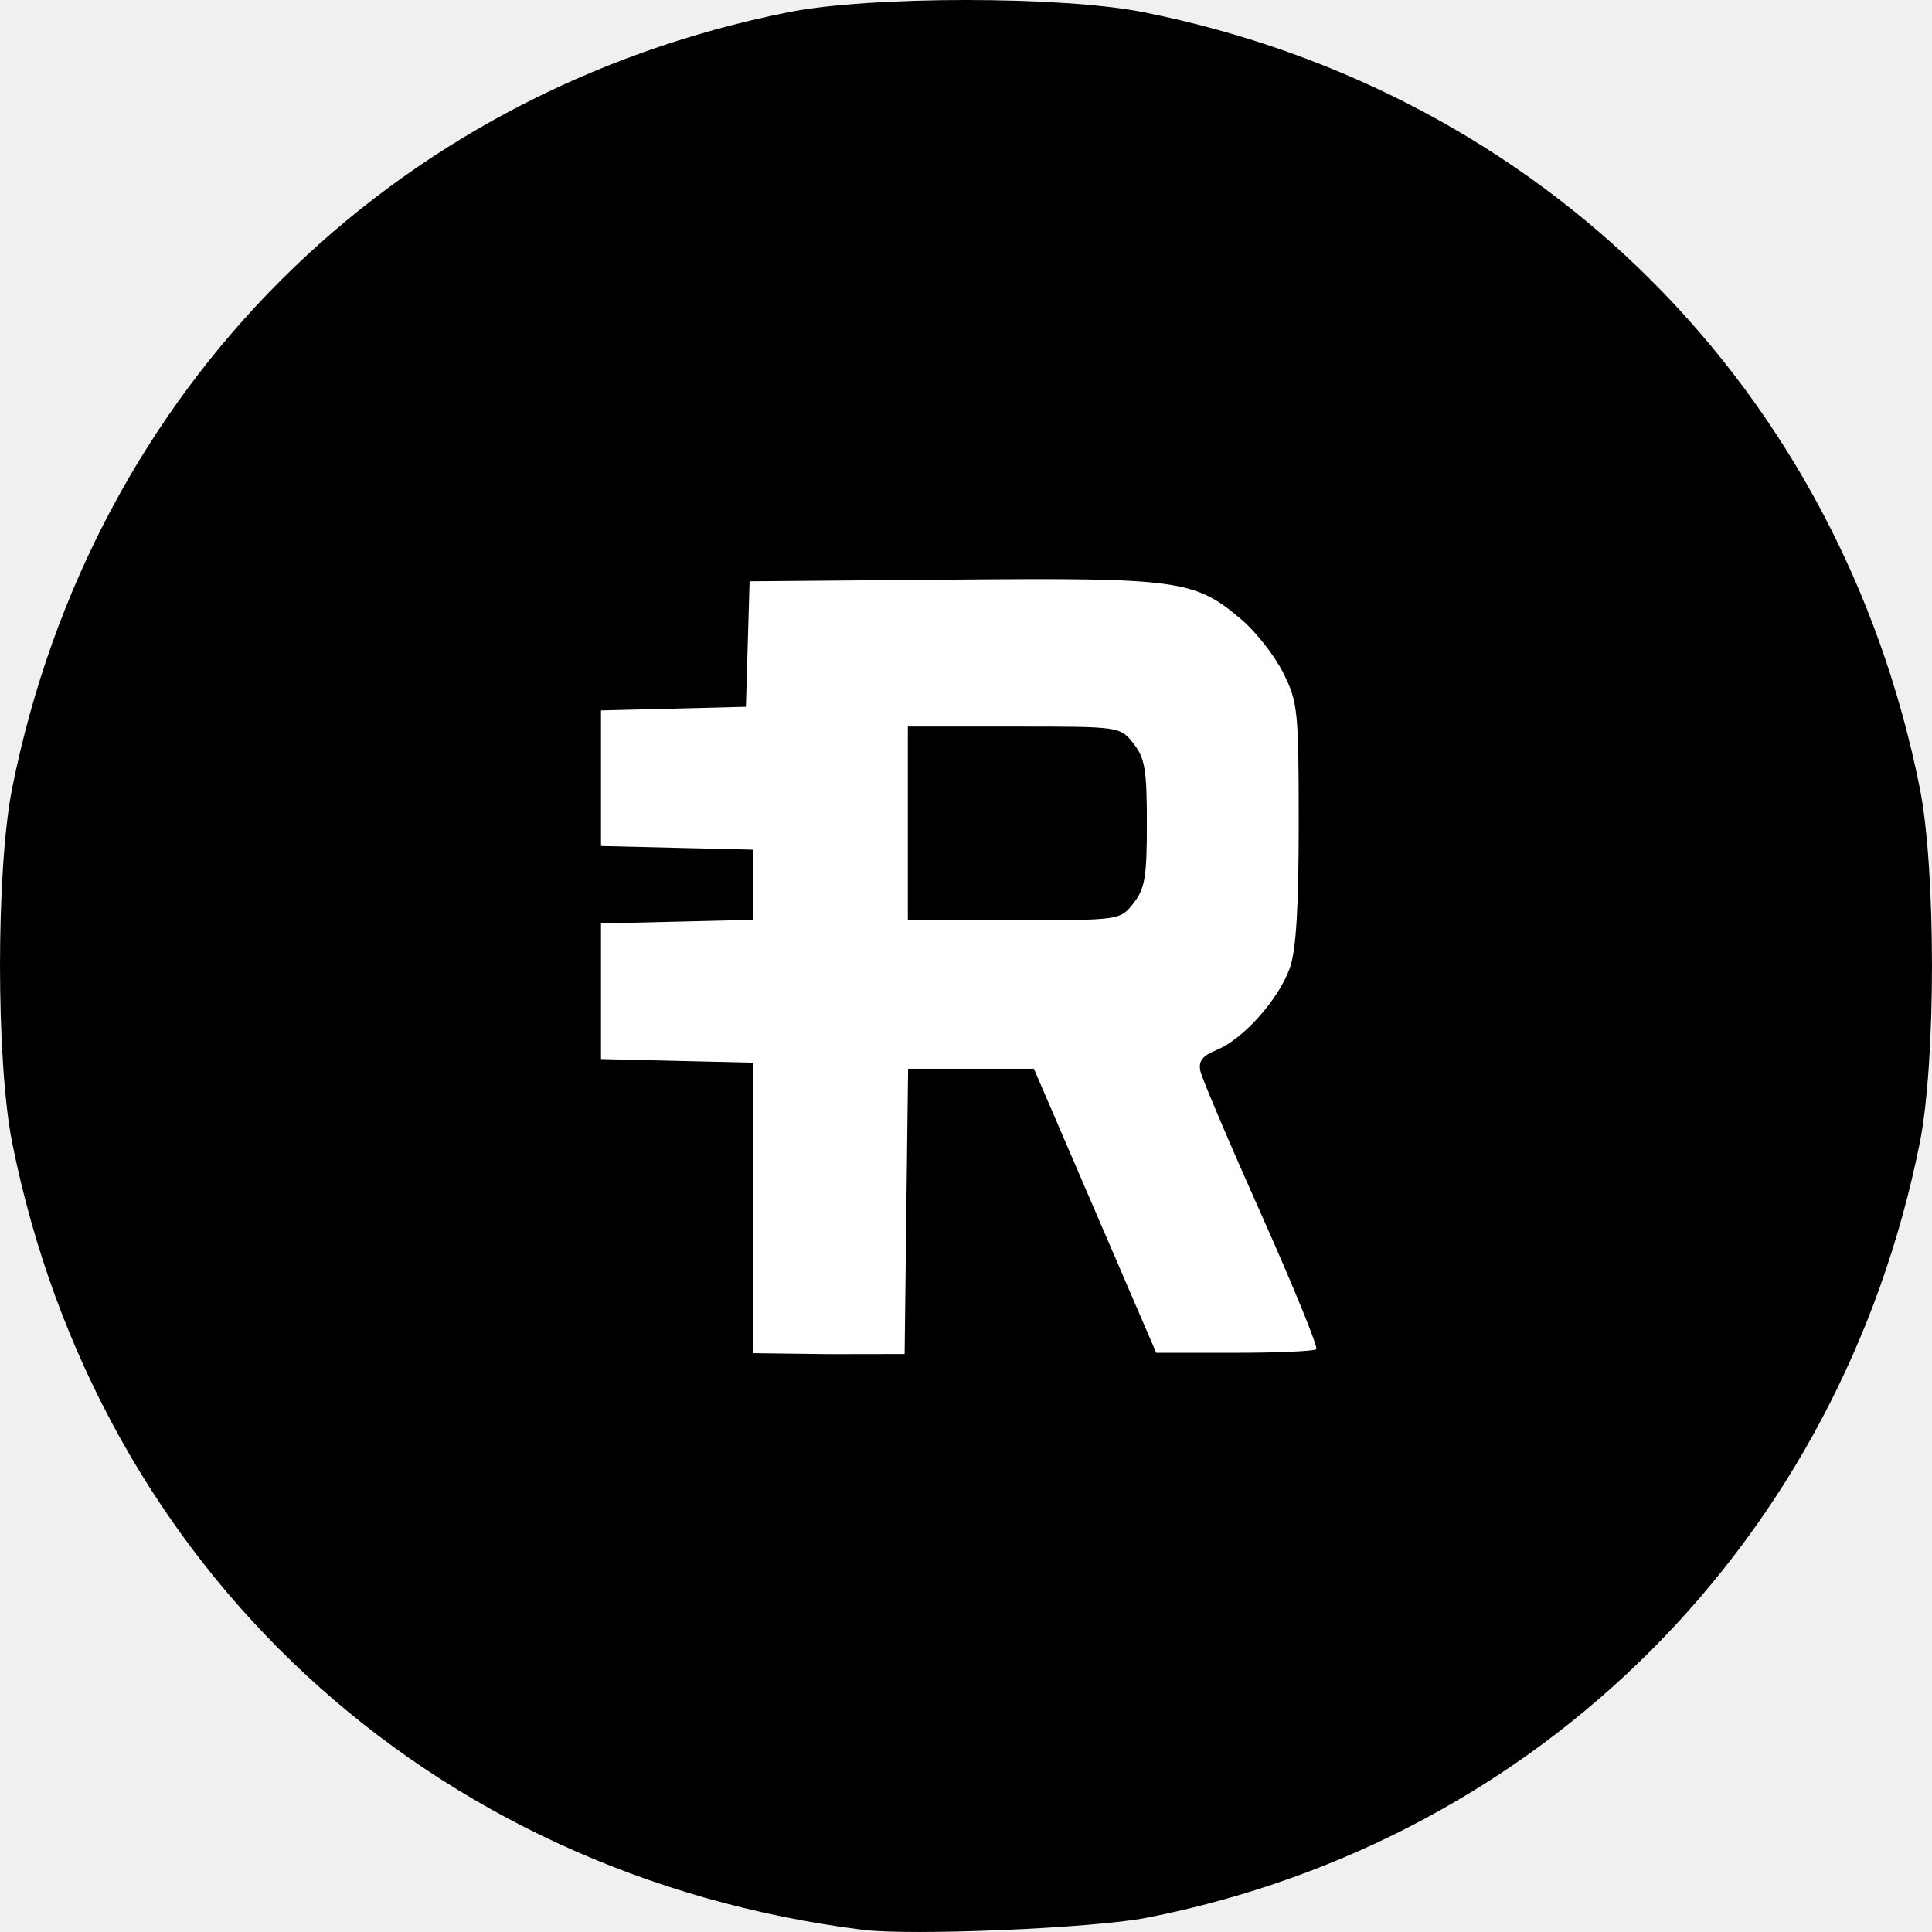
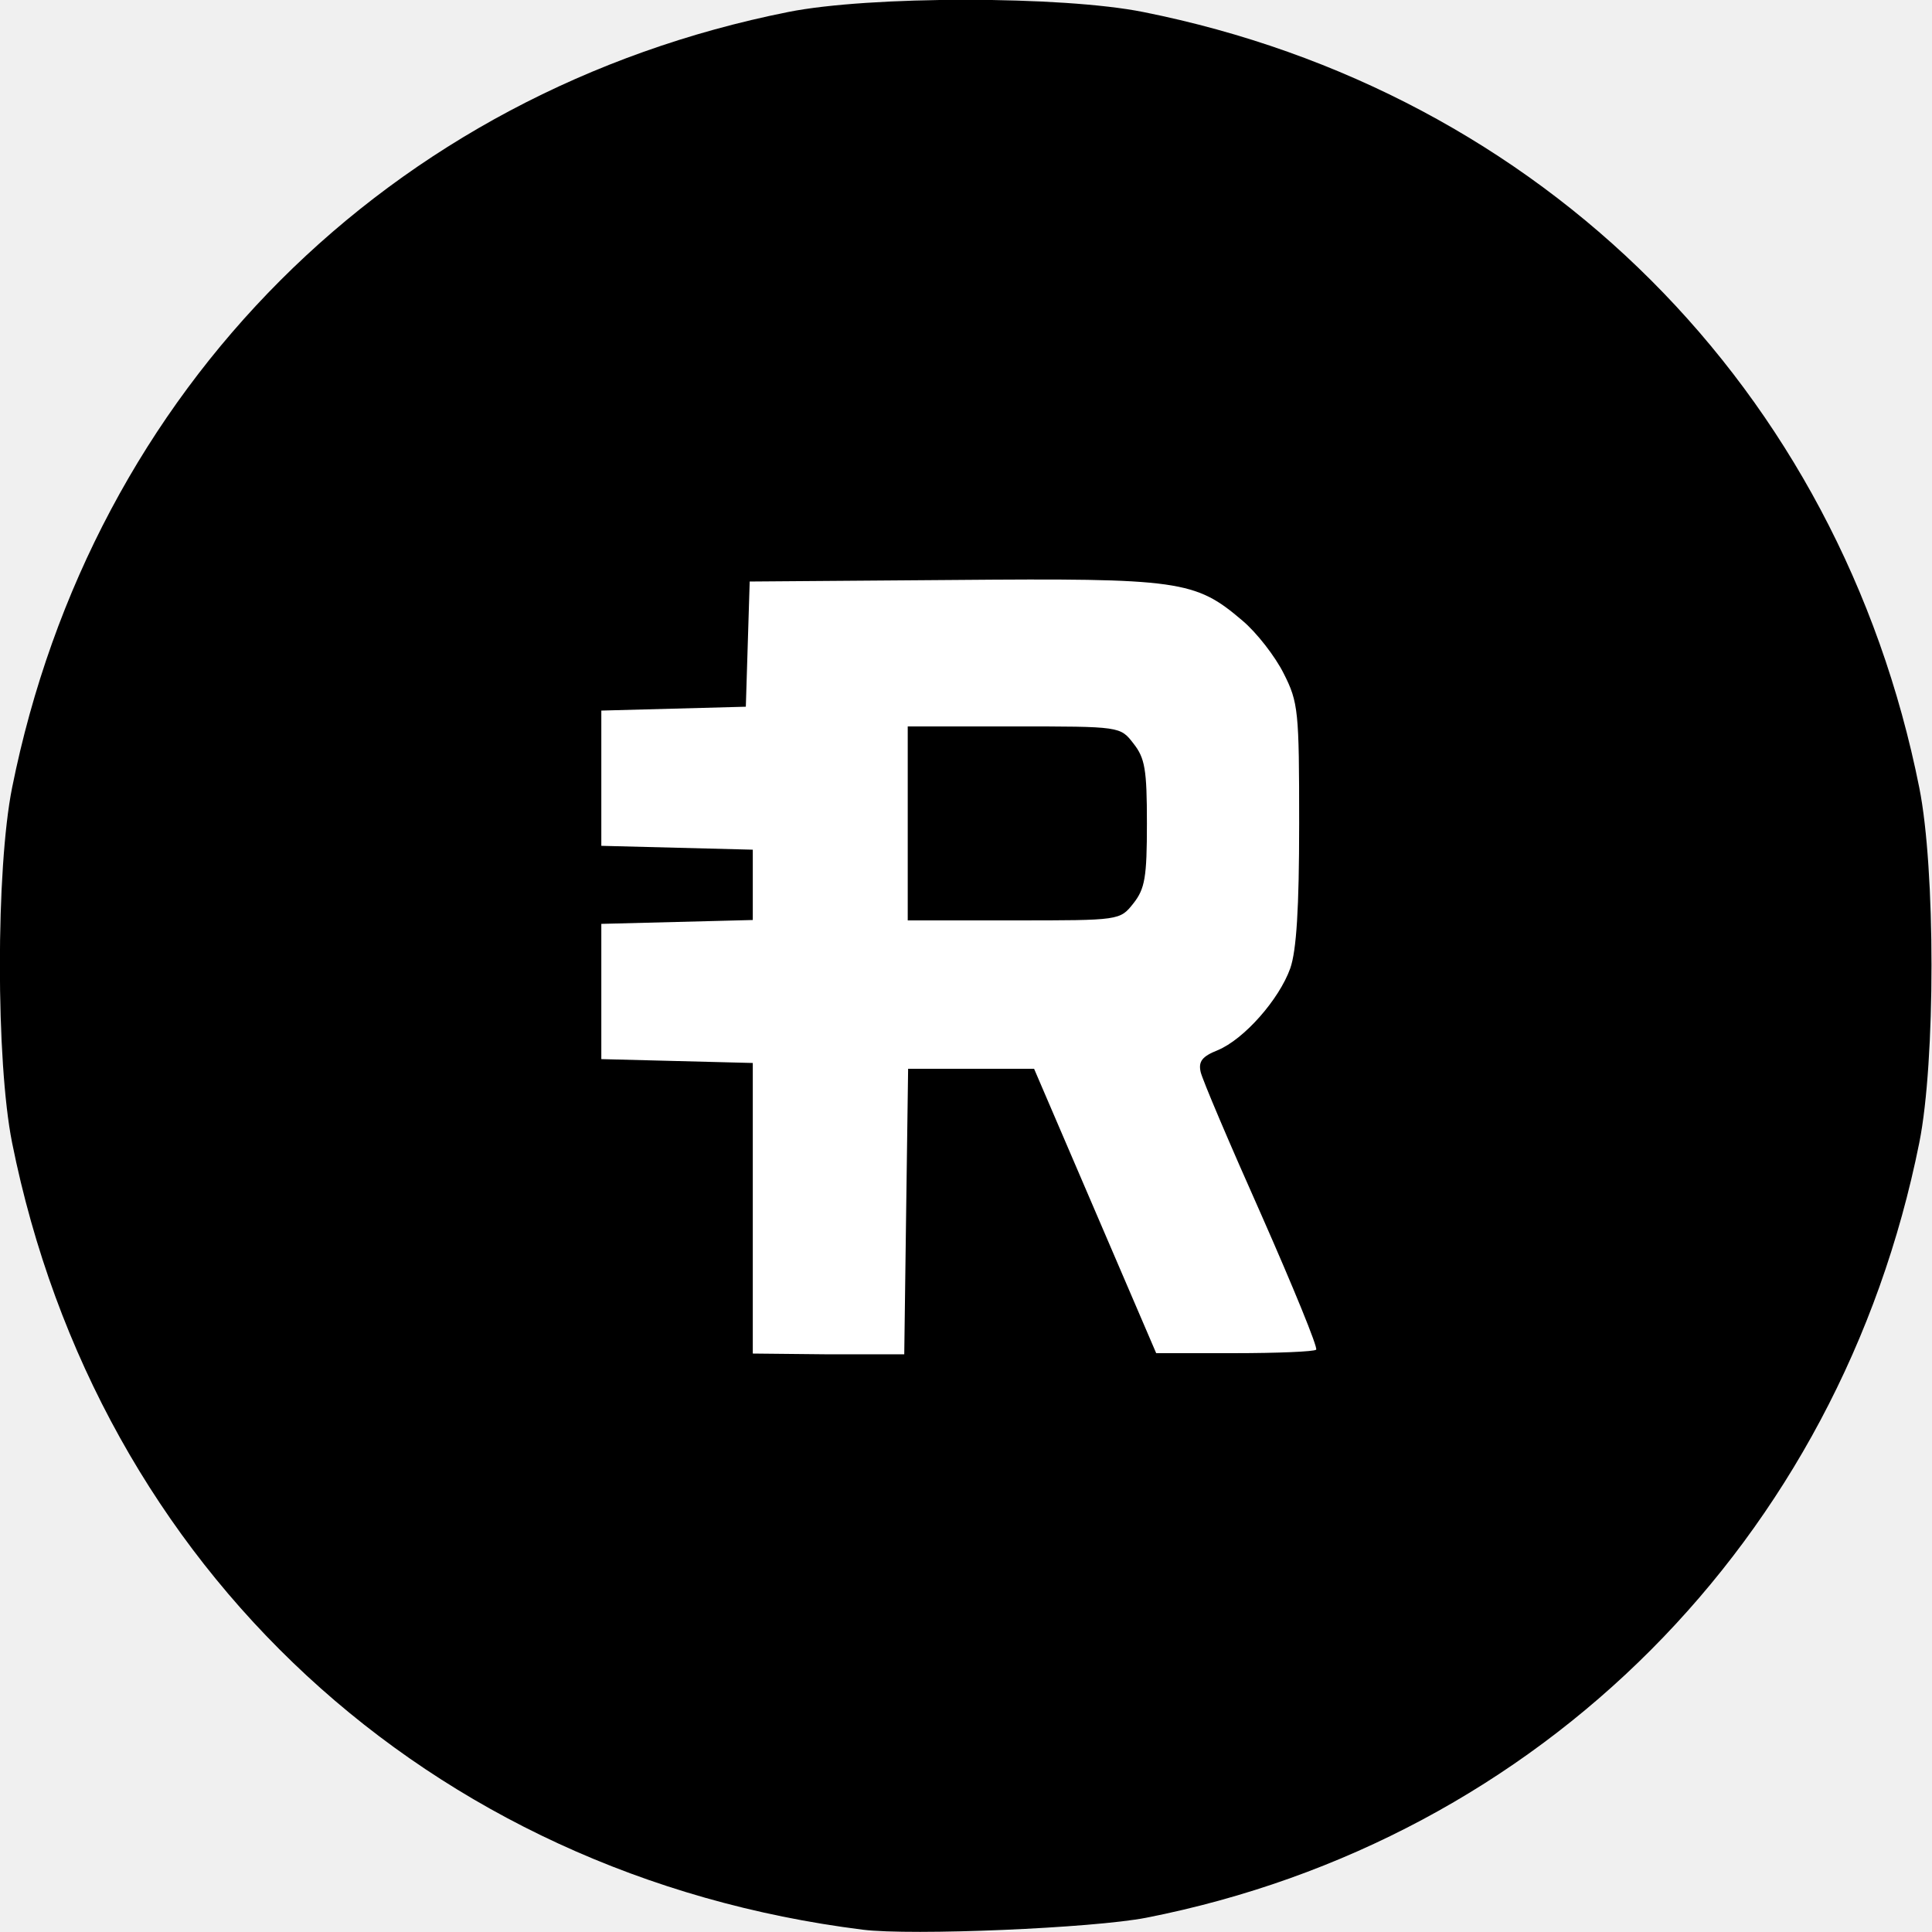
- <svg xmlns="http://www.w3.org/2000/svg" width="132.292mm" height="132.292mm" viewBox="0 0 132.292 132.292" version="1.1" id="svg5">
-   <defs id="defs2" />
+ <svg xmlns="http://www.w3.org/2000/svg" version="1.1" id="svg5" x="0px" y="0px" viewBox="0 0 500 500" style="enable-background:new 0 0 500 500;" xml:space="preserve">
+   <style type="text/css">
+ 	.st0{fill:#FFFFFF;}
+ </style>
  <g id="layer1" transform="translate(-64.42682,-98.06005)">
-     <g id="g95" transform="translate(-68.15203,-18.30157)" style="fill:#ffffff">
-       <path style="fill:#ffffff;stroke-width:0.442" d="m 191.647,248.504 c -29.728,-3.745 -52.398,-24.725 -58.234,-53.894 -1.112,-5.557 -1.112,-18.726 0,-24.283 5.465,-27.311 25.836,-47.67 53.163,-53.132 5.56,-1.111 18.737,-1.111 24.297,0 27.327,5.462 47.699,25.821 53.163,53.132 1.112,5.557 1.112,18.726 0,24.283 -5.444,27.207 -25.942,47.761 -52.926,53.068 -3.65,0.718 -16.121,1.247 -19.463,0.826 z" id="path93" />
+     <g id="g95" transform="translate(-68.15203,-18.30157)">
+       <path id="path93" class="st0" d="M355.8,615.8c-112.4-14.2-198-93.4-220.1-203.7    c-4.2-21-4.2-70.8,0-91.8c20.7-103.2,97.6-180.2,200.9-200.8c21-4.2,70.8-4.2,91.8,0c103.3,20.6,180.3,97.6,200.9,200.8    c4.2,21,4.2,70.8,0,91.8c-20.6,102.8-98,180.5-200,200.6C415.6,615.4,368.5,617.4,355.8,615.8L355.8,615.8z" />
    </g>
    <g id="g8" transform="translate(-1.952874,4.357869)">
-       <path style="fill:#000000;stroke-width:0.442" d="m 125.448,225.844 c -29.728,-3.745 -52.398,-24.725 -58.234,-53.894 -1.112,-5.557 -1.112,-18.726 0,-24.283 5.465,-27.311 25.836,-47.67 53.163,-53.132 5.56,-1.111 18.737,-1.111 24.297,0 27.327,5.462 47.699,25.821 53.163,53.132 1.112,5.557 1.112,18.726 0,24.283 -5.444,27.207 -25.942,47.761 -52.926,53.068 -3.65,0.718 -16.121,1.247 -19.463,0.826 z m 2.994,-49.346 0.119,-9.615 h 4.307 4.307 l 4.188,9.726 4.188,9.726 h 5.357 c 2.947,0 5.468,-0.11 5.603,-0.245 0.135,-0.135 -1.548,-4.263 -3.74,-9.173 -2.192,-4.91 -4.078,-9.344 -4.191,-9.853 -0.157,-0.709 0.113,-1.057 1.155,-1.488 1.801,-0.746 4.212,-3.463 4.966,-5.597 0.43,-1.216 0.606,-4.096 0.606,-9.894 0,-7.719 -0.059,-8.297 -1.05,-10.291 -0.577,-1.162 -1.849,-2.796 -2.827,-3.632 -3.225,-2.759 -4.253,-2.903 -19.812,-2.772 l -13.911,0.117 -0.126,4.296 -0.126,4.296 -4.961,0.125 -4.961,0.125 v 4.642 4.642 l 5.198,0.125 5.198,0.124 v 2.403 2.403 l -5.198,0.124 -5.198,0.124 v 4.642 4.642 l 5.198,0.124 5.198,0.124 v 9.947 9.947 l 5.196,0.065 5.198,-0.008 z m 0.102,-26.415 v -6.631 h 7.267 c 7.267,0 7.267,0 8.183,1.165 0.785,0.997 0.917,1.784 0.917,5.466 0,3.682 -0.132,4.469 -0.917,5.466 -0.917,1.165 -0.917,1.165 -8.183,1.165 h -7.267 z" id="path930" />
+       <path id="path930" d="M289.6,593.1    C177.3,579,91.6,499.7,69.5,389.4c-4.2-21-4.2-70.8,0-91.8c20.7-103.2,97.6-180.2,200.9-200.8c21-4.2,70.8-4.2,91.8,0    c103.3,20.6,180.3,97.6,200.9,200.8c4.2,21,4.2,70.8,0,91.8c-20.6,102.8-98,180.5-200,200.6C349.4,592.7,302.3,594.7,289.6,593.1    L289.6,593.1z M300.9,406.6l0.5-36.3h16.3H334l15.8,36.8l15.8,36.8h20.2c11.1,0,20.7-0.4,21.2-0.9c0.5-0.5-5.9-16.1-14.1-34.7    c-8.3-18.6-15.4-35.3-15.8-37.2c-0.6-2.7,0.4-4,4.4-5.6c6.8-2.8,15.9-13.1,18.8-21.2c1.6-4.6,2.3-15.5,2.3-37.4    c0-29.2-0.2-31.4-4-38.9c-2.2-4.4-7-10.6-10.7-13.7c-12.2-10.4-16.1-11-74.9-10.5l-52.6,0.4l-0.5,16.2l-0.5,16.2l-18.7,0.5    l-18.7,0.5v17.5v17.5l19.6,0.5l19.6,0.5v9.1v9.1l-19.6,0.5l-19.6,0.5v17.5v17.5l19.6,0.5l19.6,0.5v37.6v37.6l19.6,0.2l19.6,0    L300.9,406.6z M301.3,306.8v-25.1h27.5c27.5,0,27.5,0,30.9,4.4c3,3.8,3.5,6.7,3.5,20.7c0,13.9-0.5,16.9-3.5,20.7    c-3.5,4.4-3.5,4.4-30.9,4.4h-27.5V306.8z" />
    </g>
  </g>
</svg>
